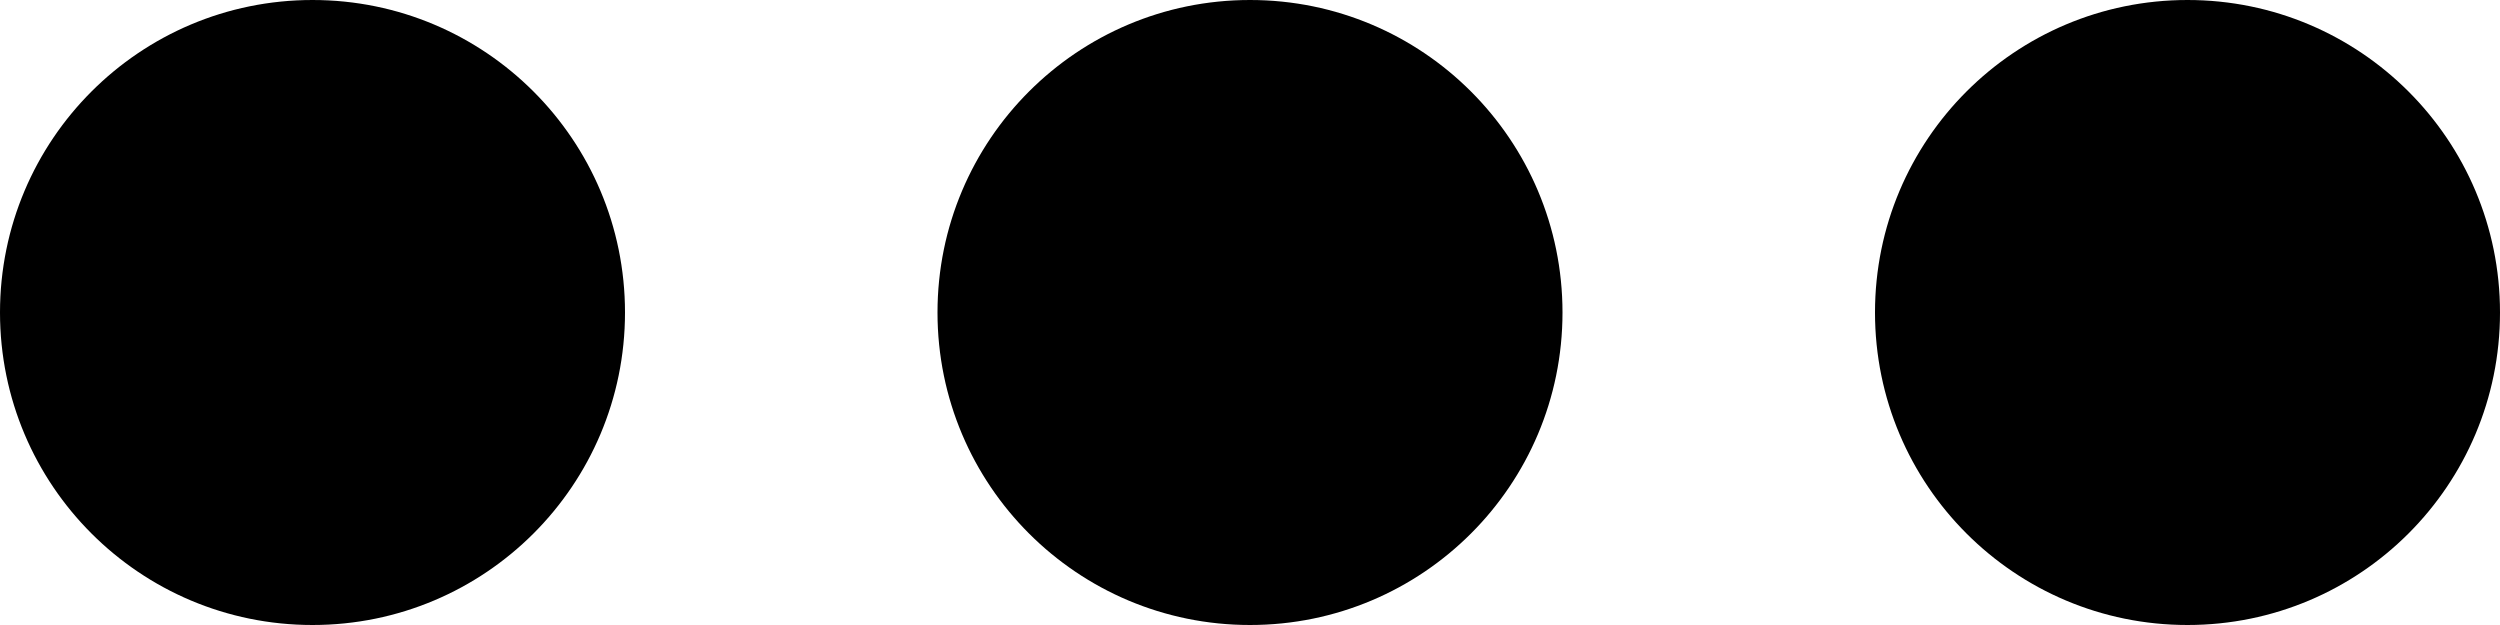
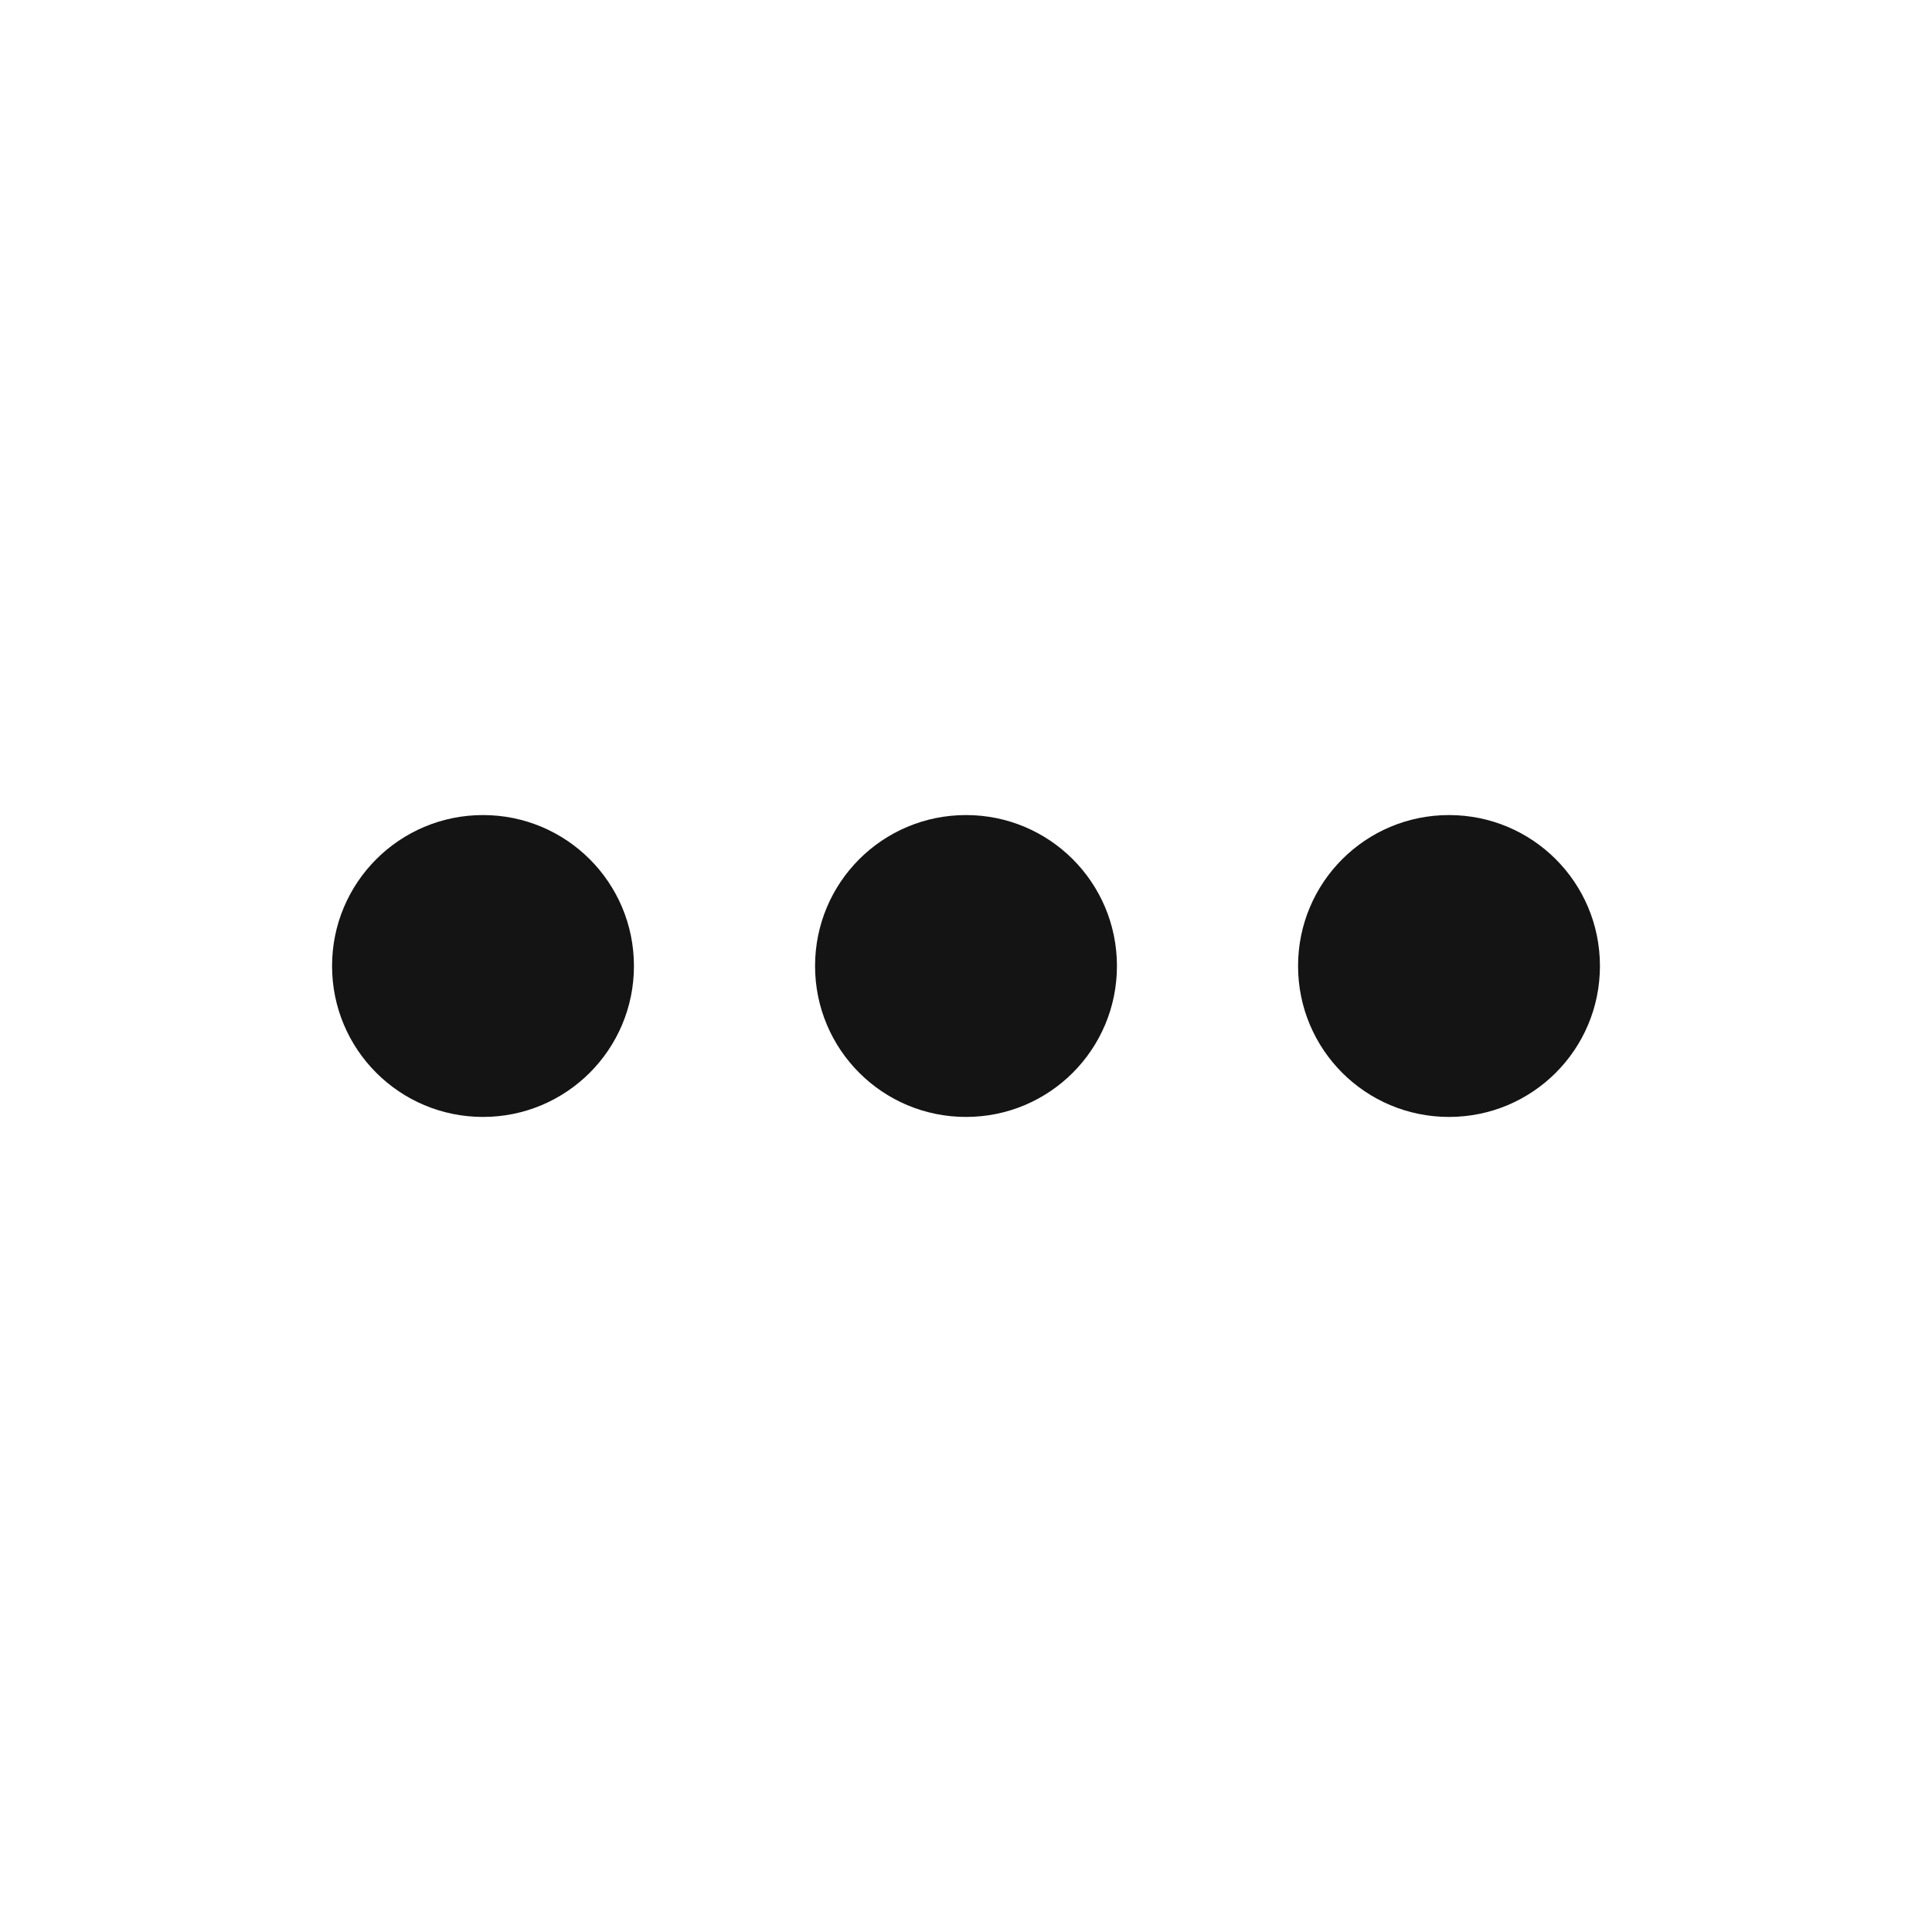
- <svg xmlns="http://www.w3.org/2000/svg" width="16" height="4" viewBox="0 0 16 4">
-   <path d="M4 2C4 3.105 3.105 4 2 4C0.895 4 0 3.105 0 2C0 0.895 0.895 0 2 0C3.105 0 4 0.895 4 2Z" />
-   <path d="M10 2C10 3.105 9.105 4 8 4C6.895 4 6 3.105 6 2C6 0.895 6.895 0 8 0C9.105 0 10 0.895 10 2Z" />
-   <path d="M16 2C16 3.105 15.105 4 14 4C12.895 4 12 3.105 12 2C12 0.895 12.895 0 14 0C15.105 0 16 0.895 16 2Z" />
+ <svg xmlns="http://www.w3.org/2000/svg" width="24" height="24" viewBox="0 0 24 24" fill="none">
+   <path d="M7.875 12C7.875 13.037 7.036 13.875 6 13.875C4.964 13.875 4.125 13.037 4.125 12C4.125 10.963 4.964 10.125 6 10.125C7.036 10.125 7.875 10.963 7.875 12ZM13.875 12C13.875 13.037 13.037 13.875 12 13.875C10.963 13.875 10.125 13.037 10.125 12C10.125 10.963 10.963 10.125 12 10.125C13.037 10.125 13.875 10.963 13.875 12ZM19.875 12C19.875 13.037 19.037 13.875 18 13.875C16.963 13.875 16.125 13.037 16.125 12C16.125 10.963 16.963 10.125 18 10.125C19.037 10.125 19.875 10.963 19.875 12Z" fill="#141414" />
</svg>
